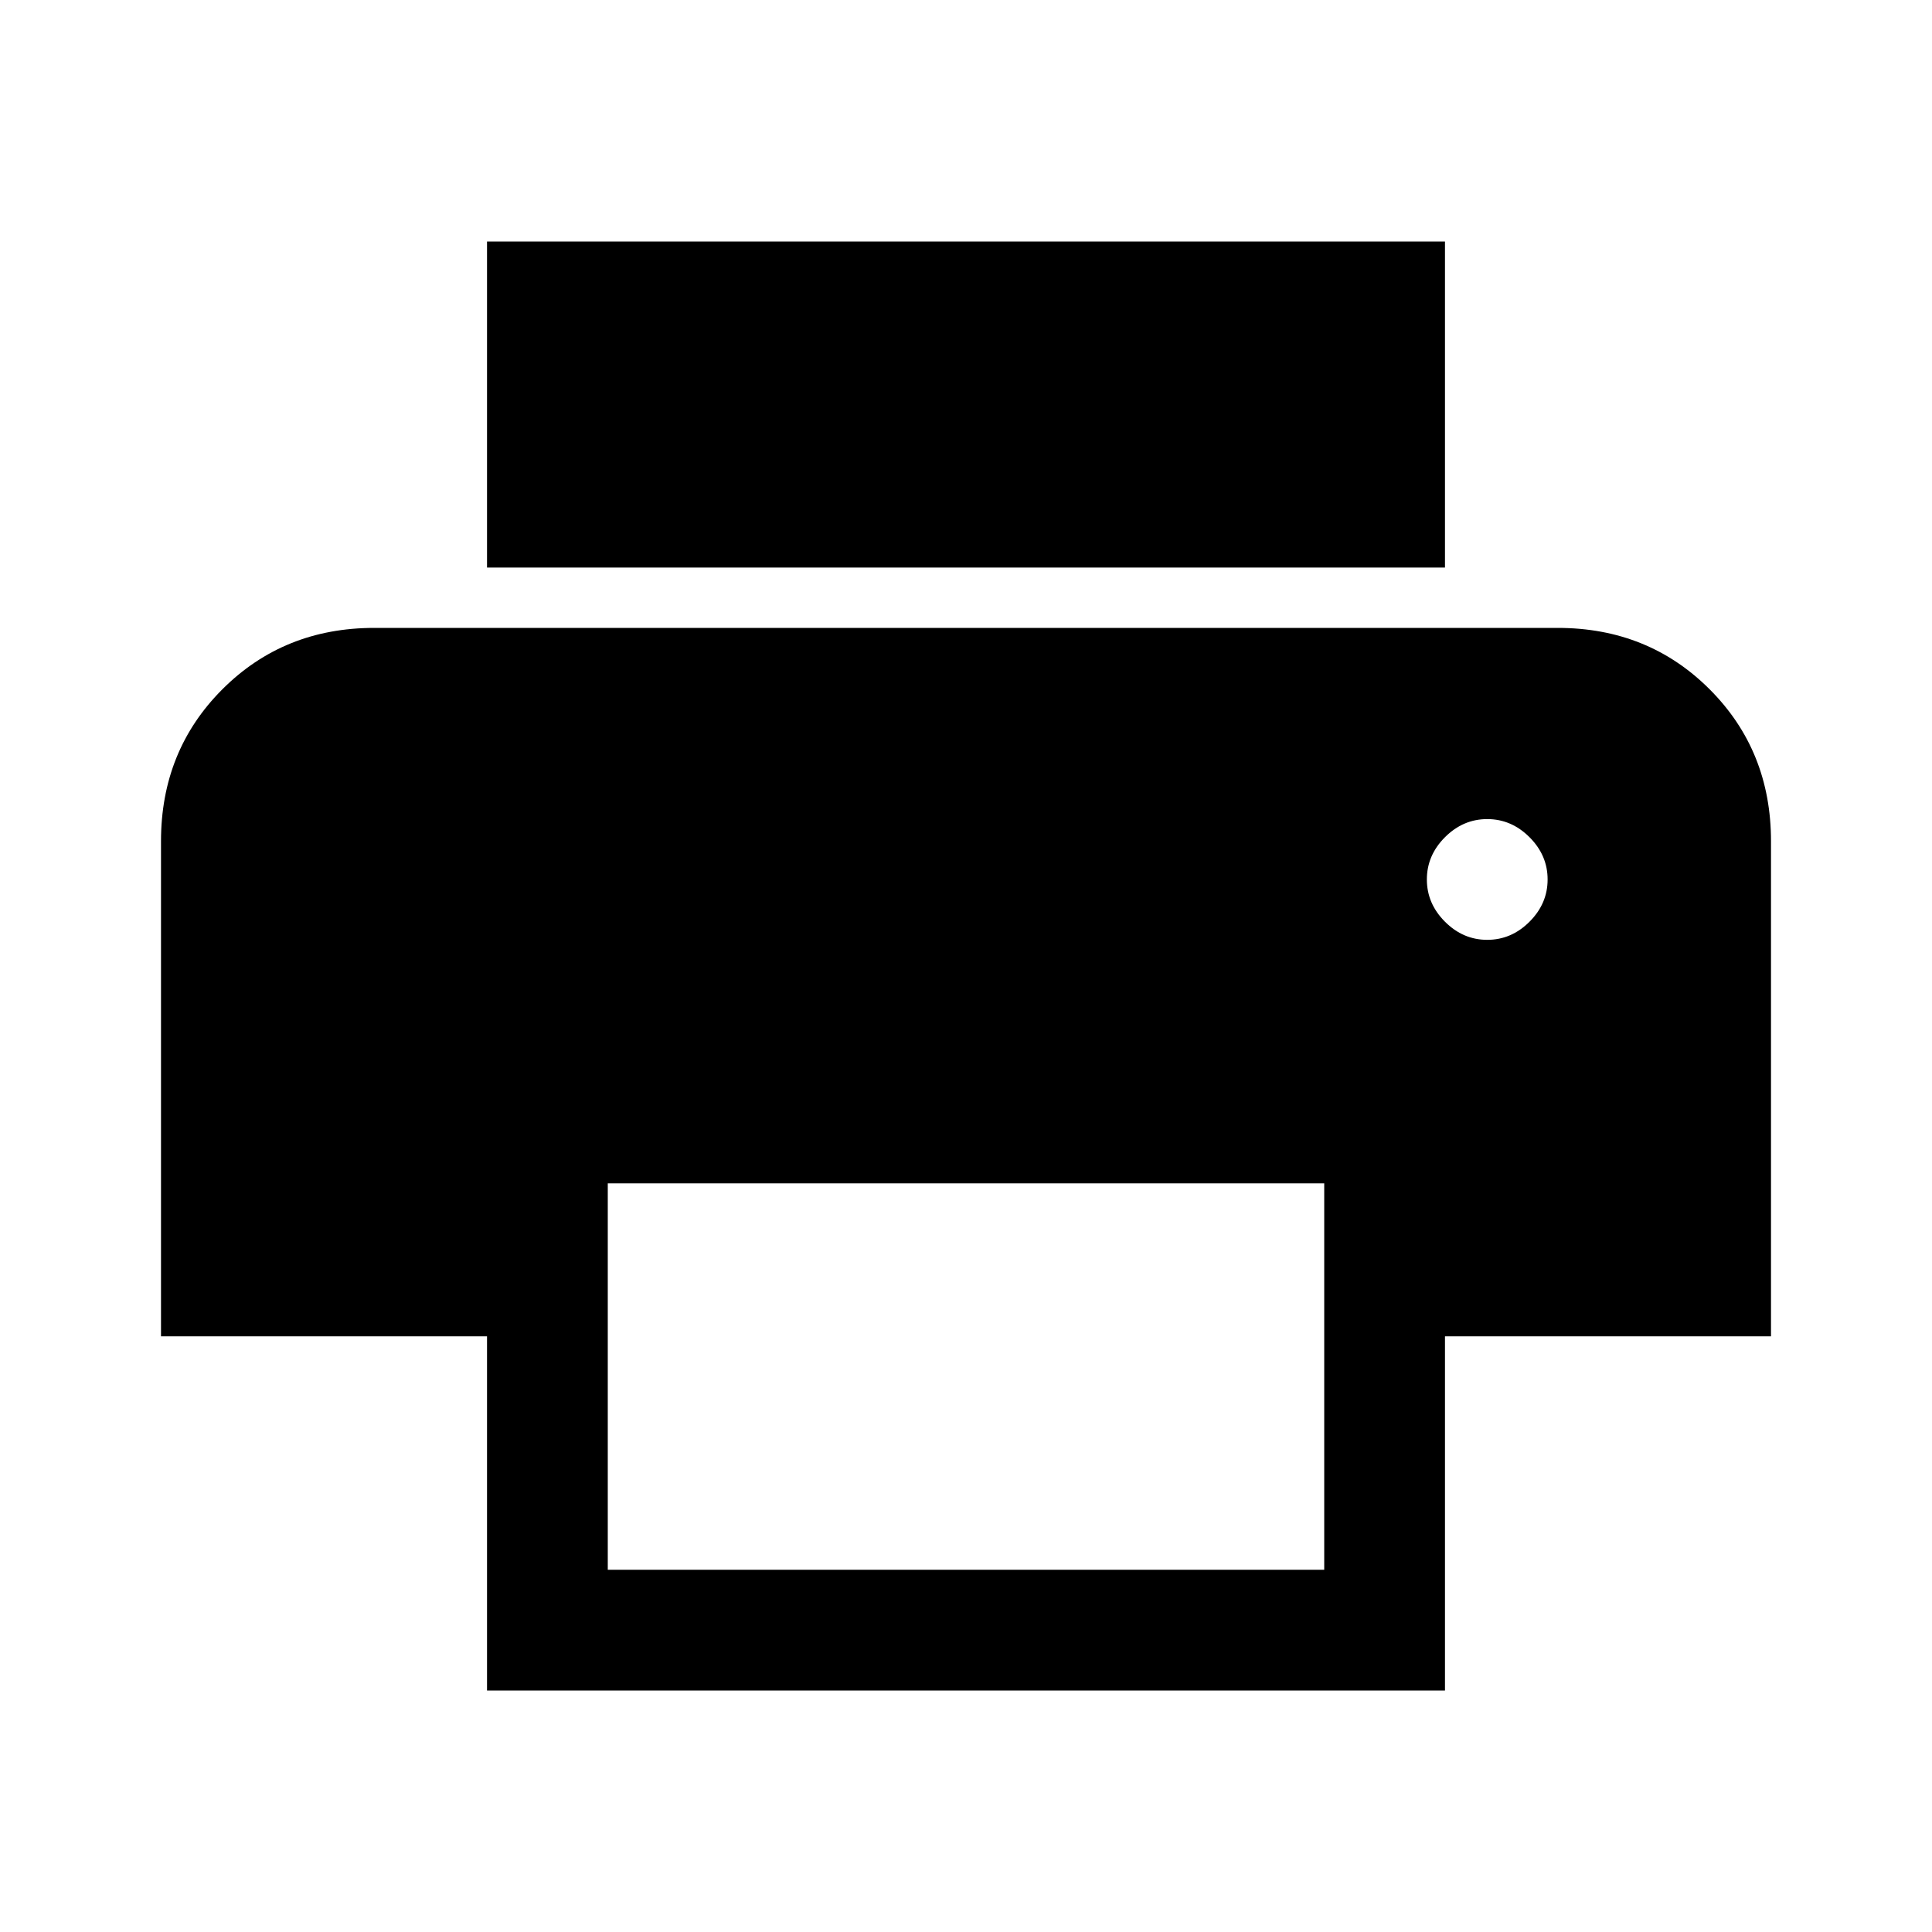
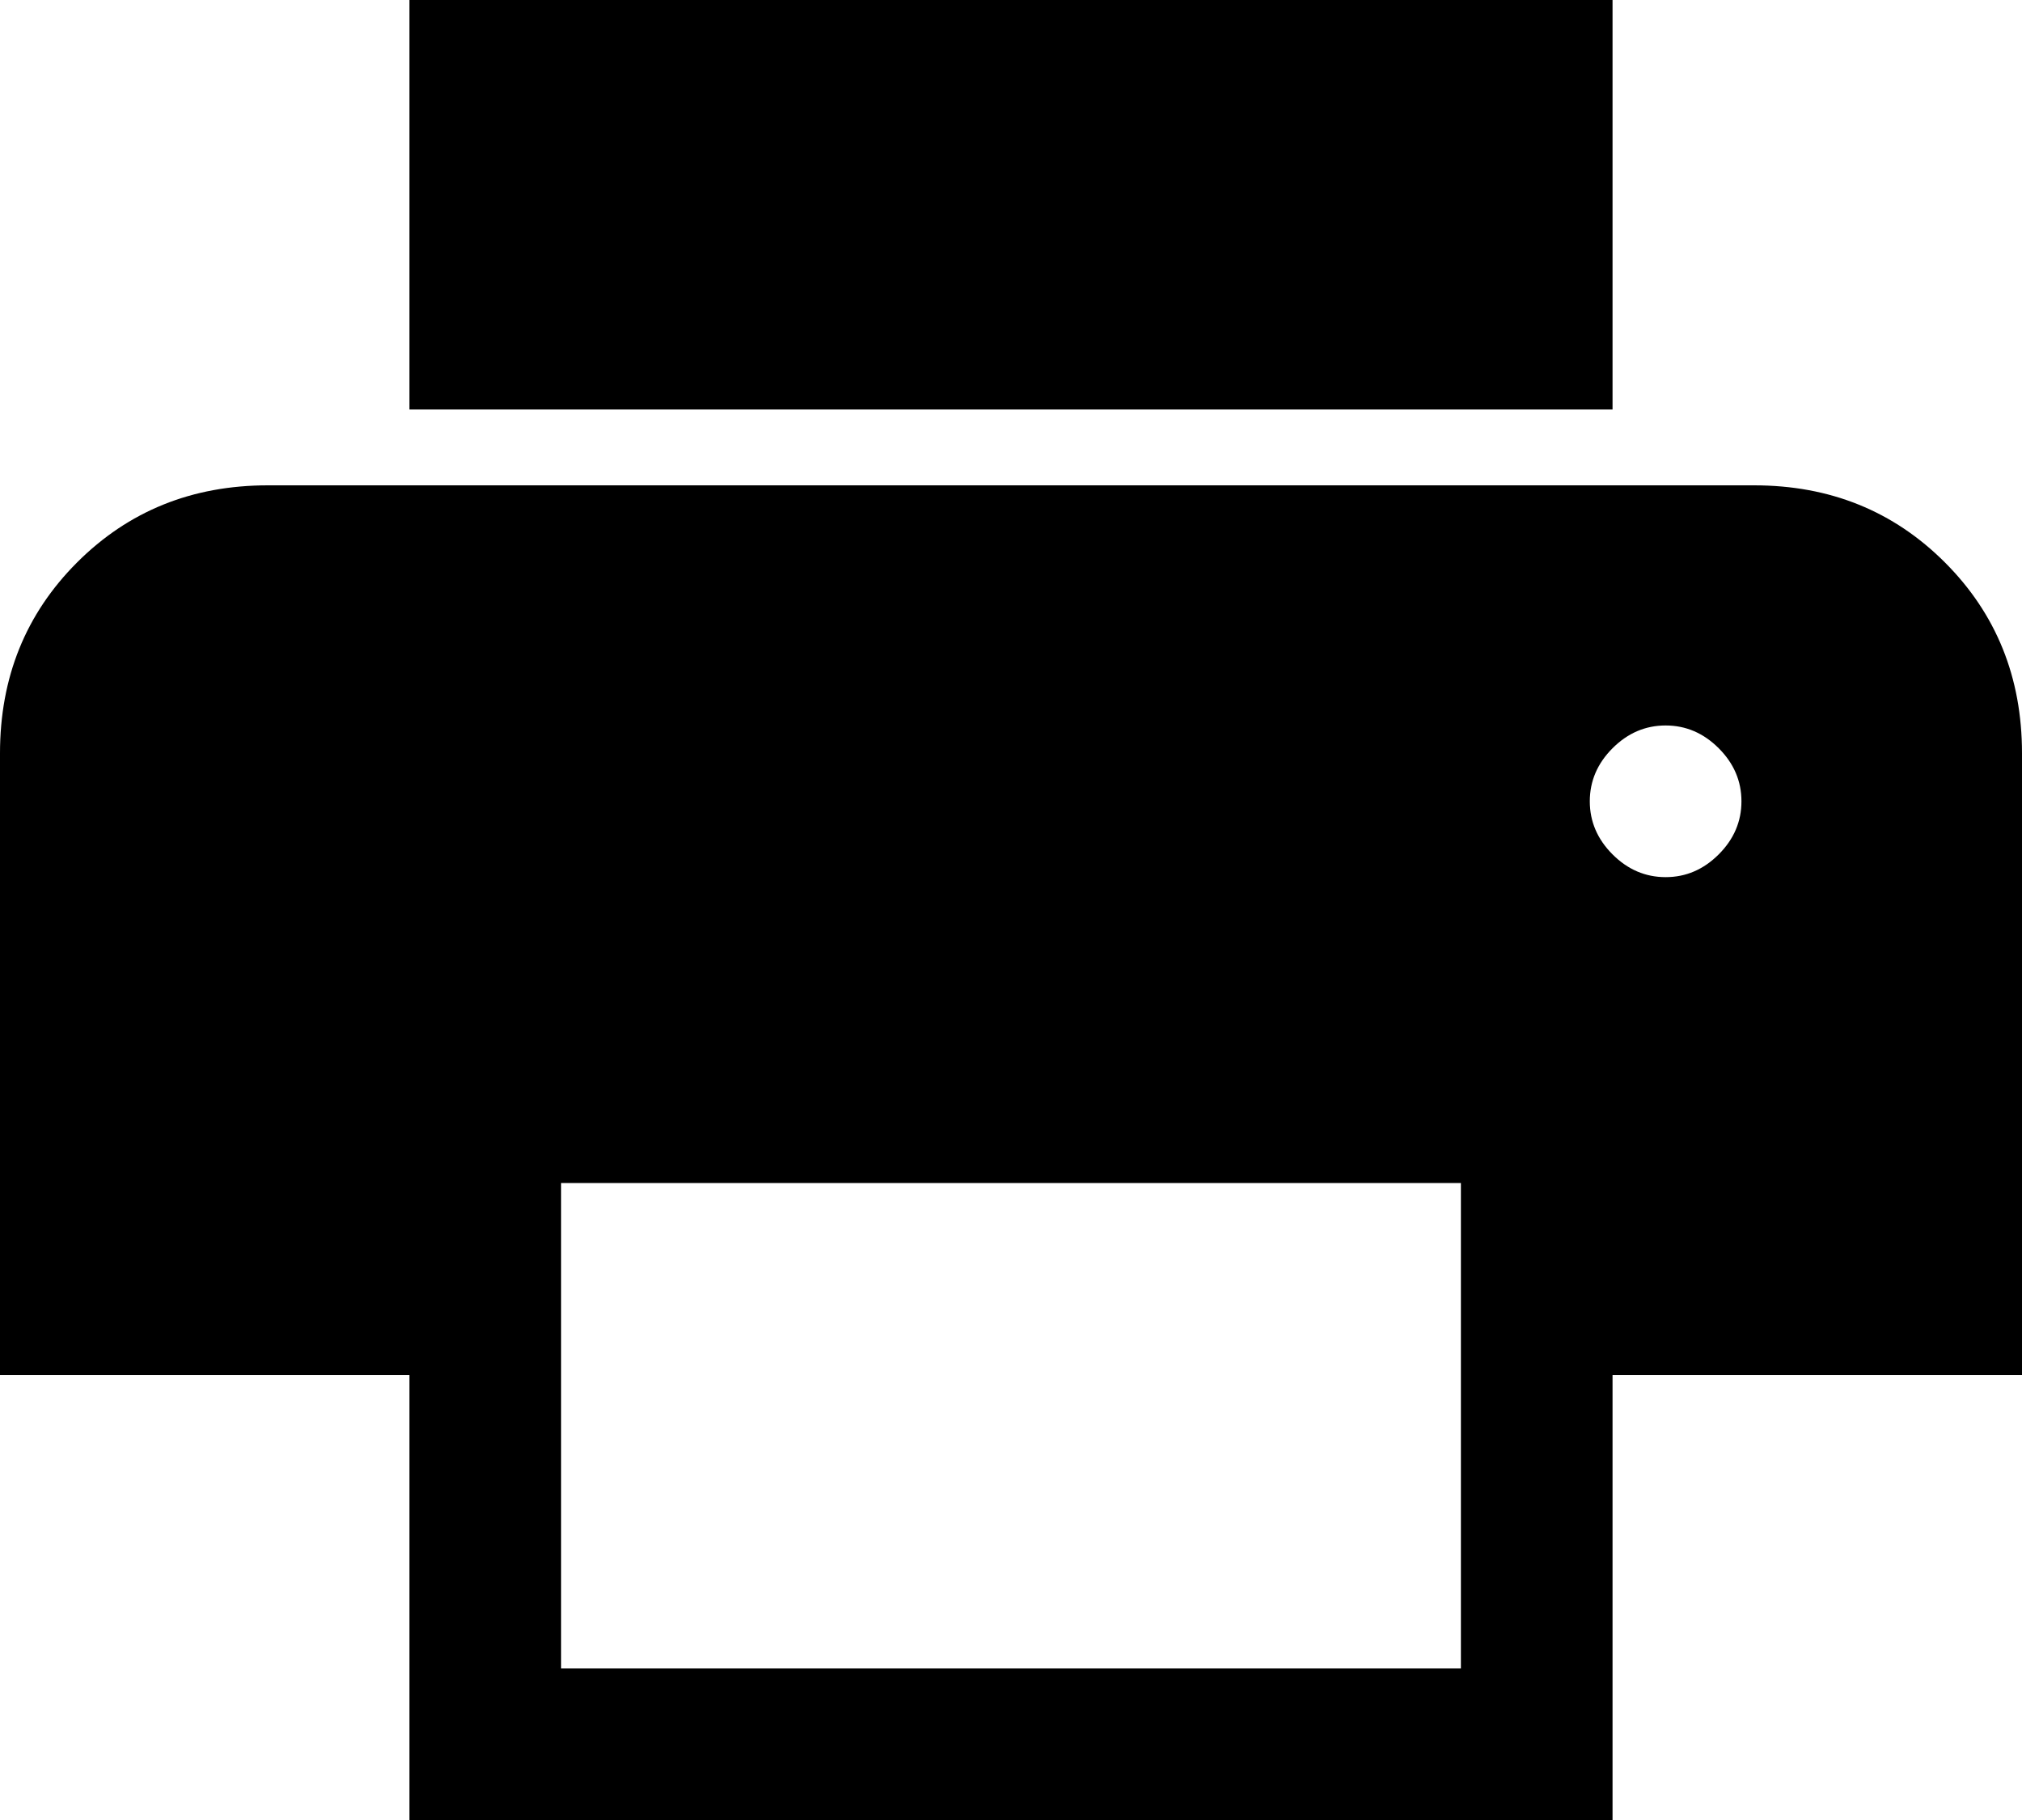
- <svg xmlns="http://www.w3.org/2000/svg" height="48" width="48">
-   <path d="M12.1 14.1V6H35.9V14.1ZM36.95 23.35Q37.55 23.35 38 22.9Q38.45 22.45 38.45 21.85Q38.45 21.25 38 20.8Q37.55 20.35 36.95 20.35Q36.35 20.35 35.9 20.8Q35.45 21.25 35.45 21.85Q35.45 22.45 35.9 22.9Q36.35 23.35 36.95 23.35ZM15.1 39H32.9V29.4H15.1ZM12.1 42V33.2H4V20.9Q4 18.65 5.525 17.125Q7.05 15.6 9.3 15.6H38.7Q40.95 15.6 42.475 17.125Q44 18.65 44 20.9V33.2H35.9V42Z" />
+ <svg xmlns="http://www.w3.org/2000/svg" height="36" width="40" version="1.1" id="svg4">
+   <defs id="defs8" />
+   <path d="M 8.1,8.1 V 0 h 23.8 v 8.1 z m 24.85,9.25 q 0.6,0 1.05,-0.45 0.45,-0.45 0.45,-1.05 0,-0.6 -0.45,-1.05 -0.45,-0.45 -1.05,-0.45 -0.6,0 -1.05,0.45 -0.45,0.45 -0.45,1.05 0,0.6 0.45,1.05 0.45,0.45 1.05,0.45 z M 11.1,33 H 28.9 V 23.4 H 11.1 Z m -3,3 V 27.2 H 0 V 14.9 Q 0,12.65 1.525,11.125 3.05,9.6 5.3,9.6 h 29.4 q 2.25,0 3.775,1.525 Q 40,12.65 40,14.9 V 27.2 H 31.9 V 36 Z" id="path2" />
</svg>
